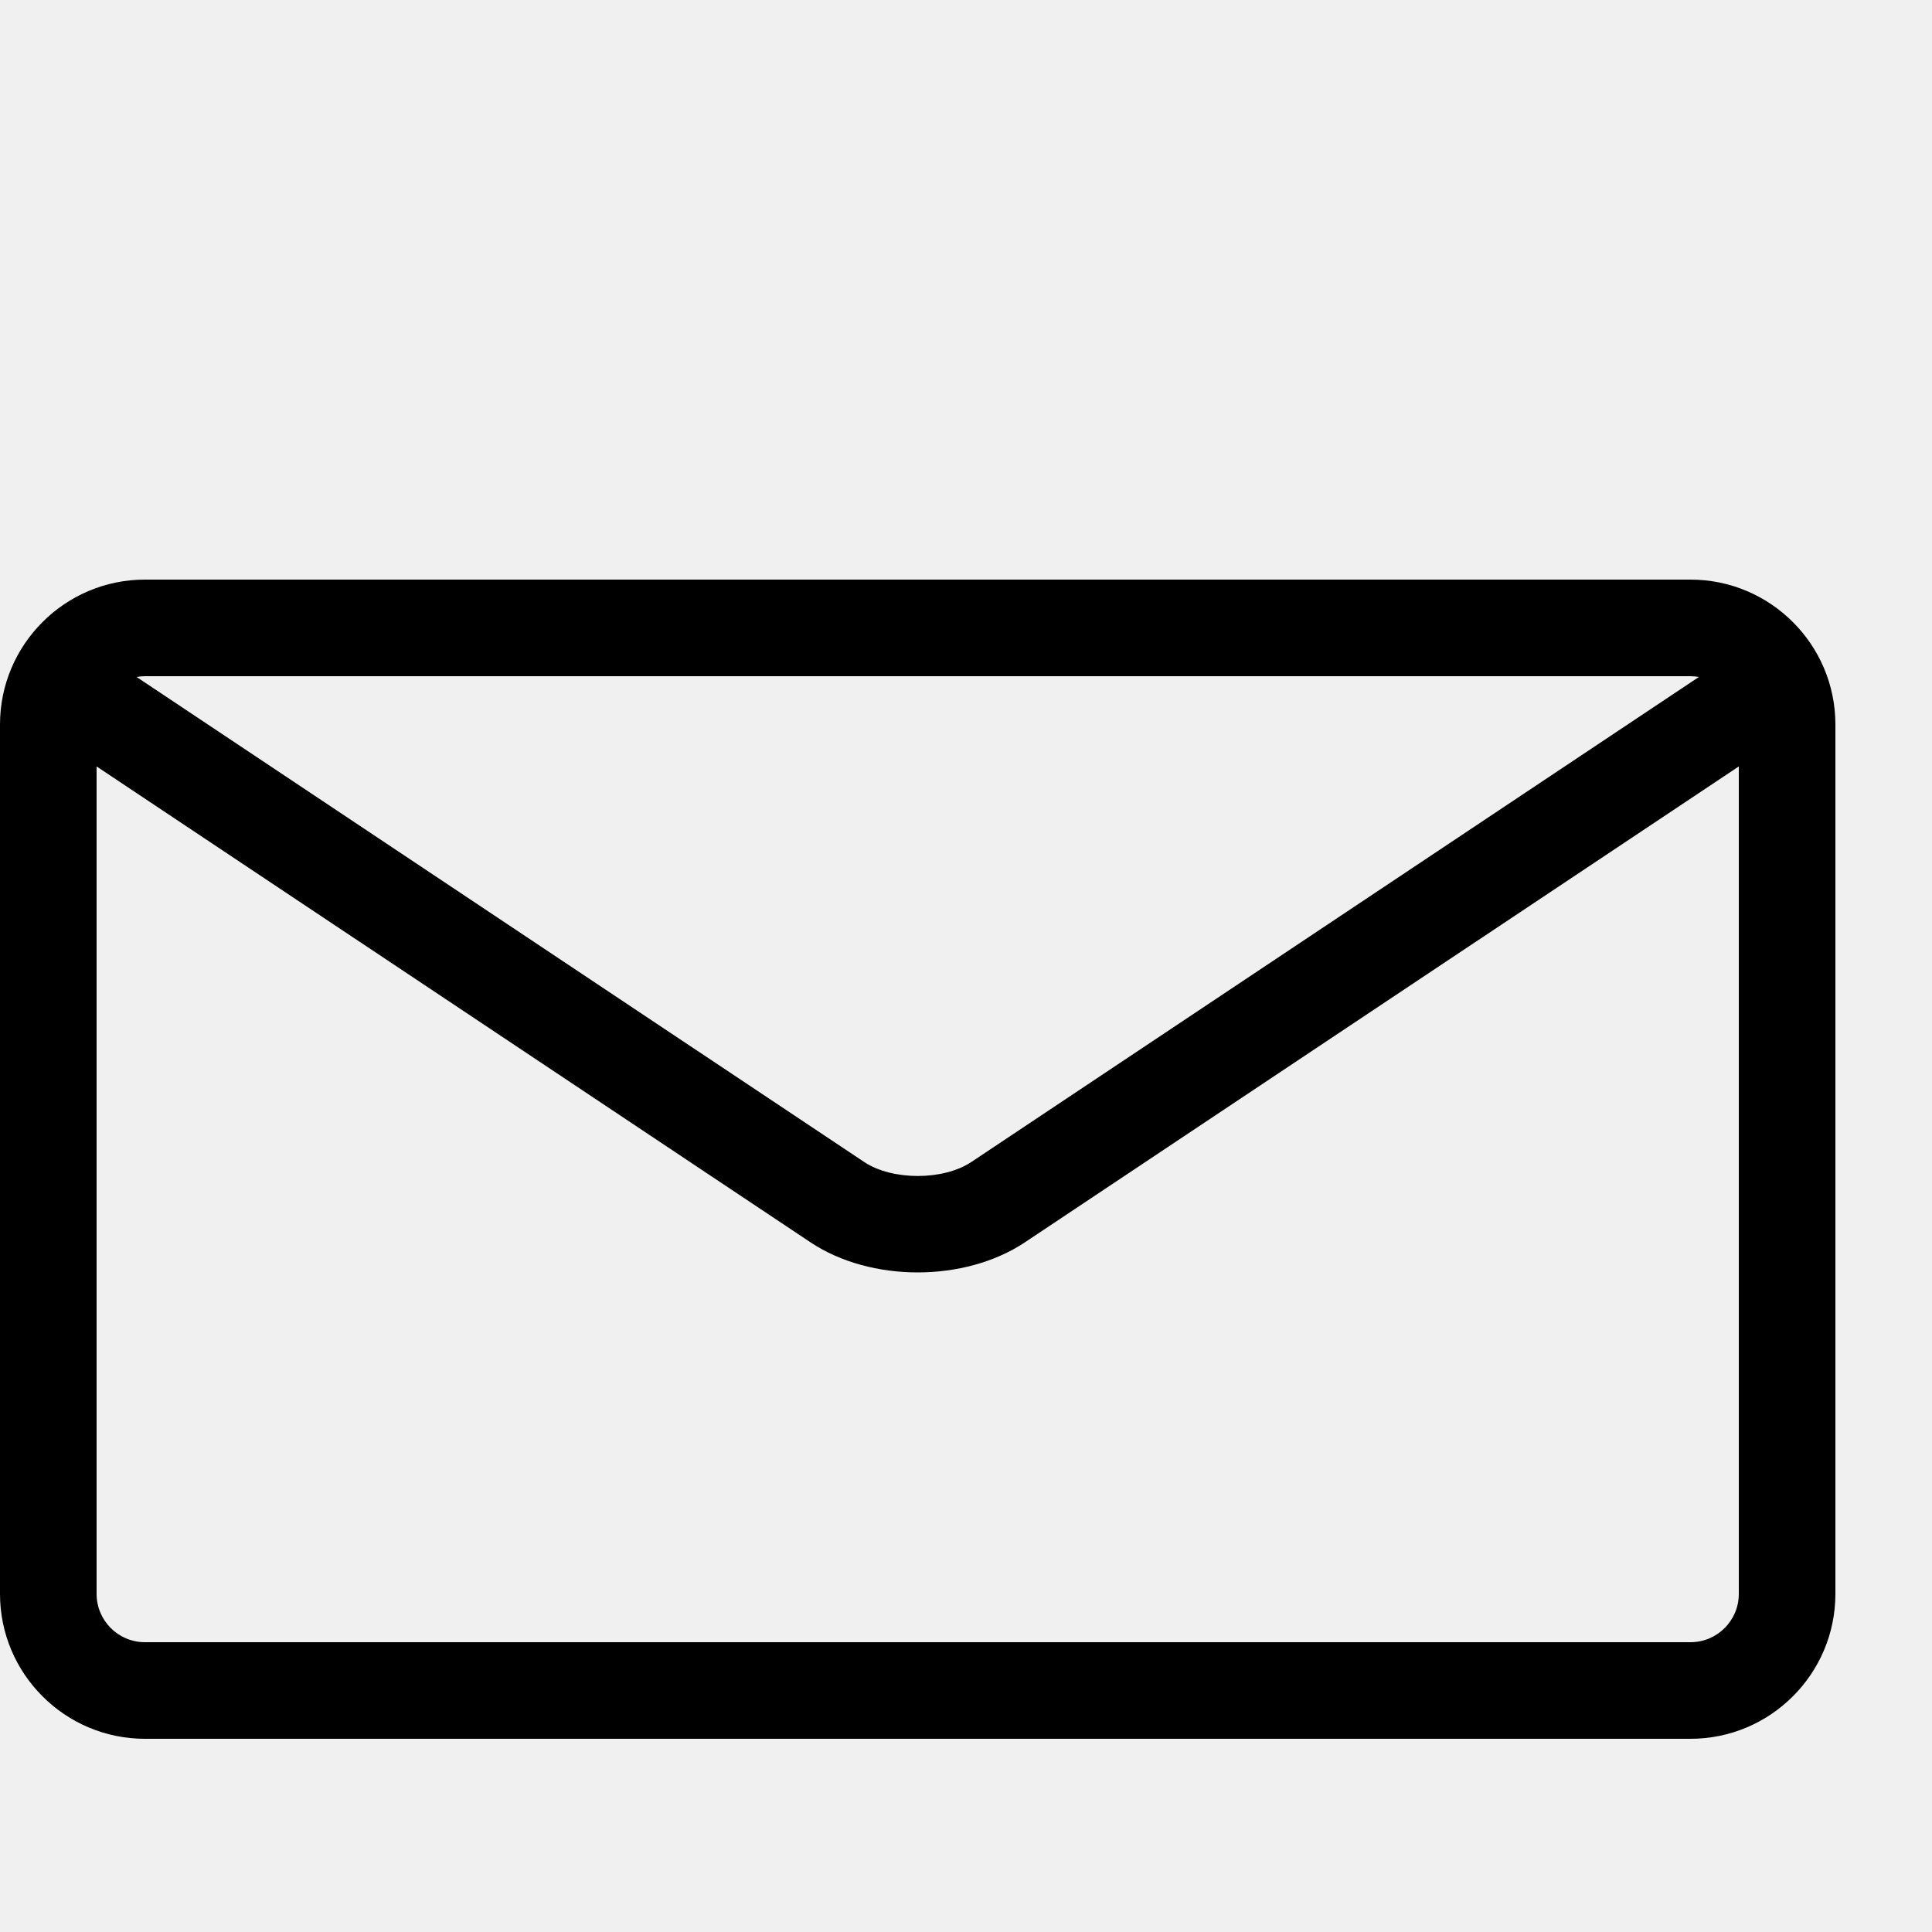
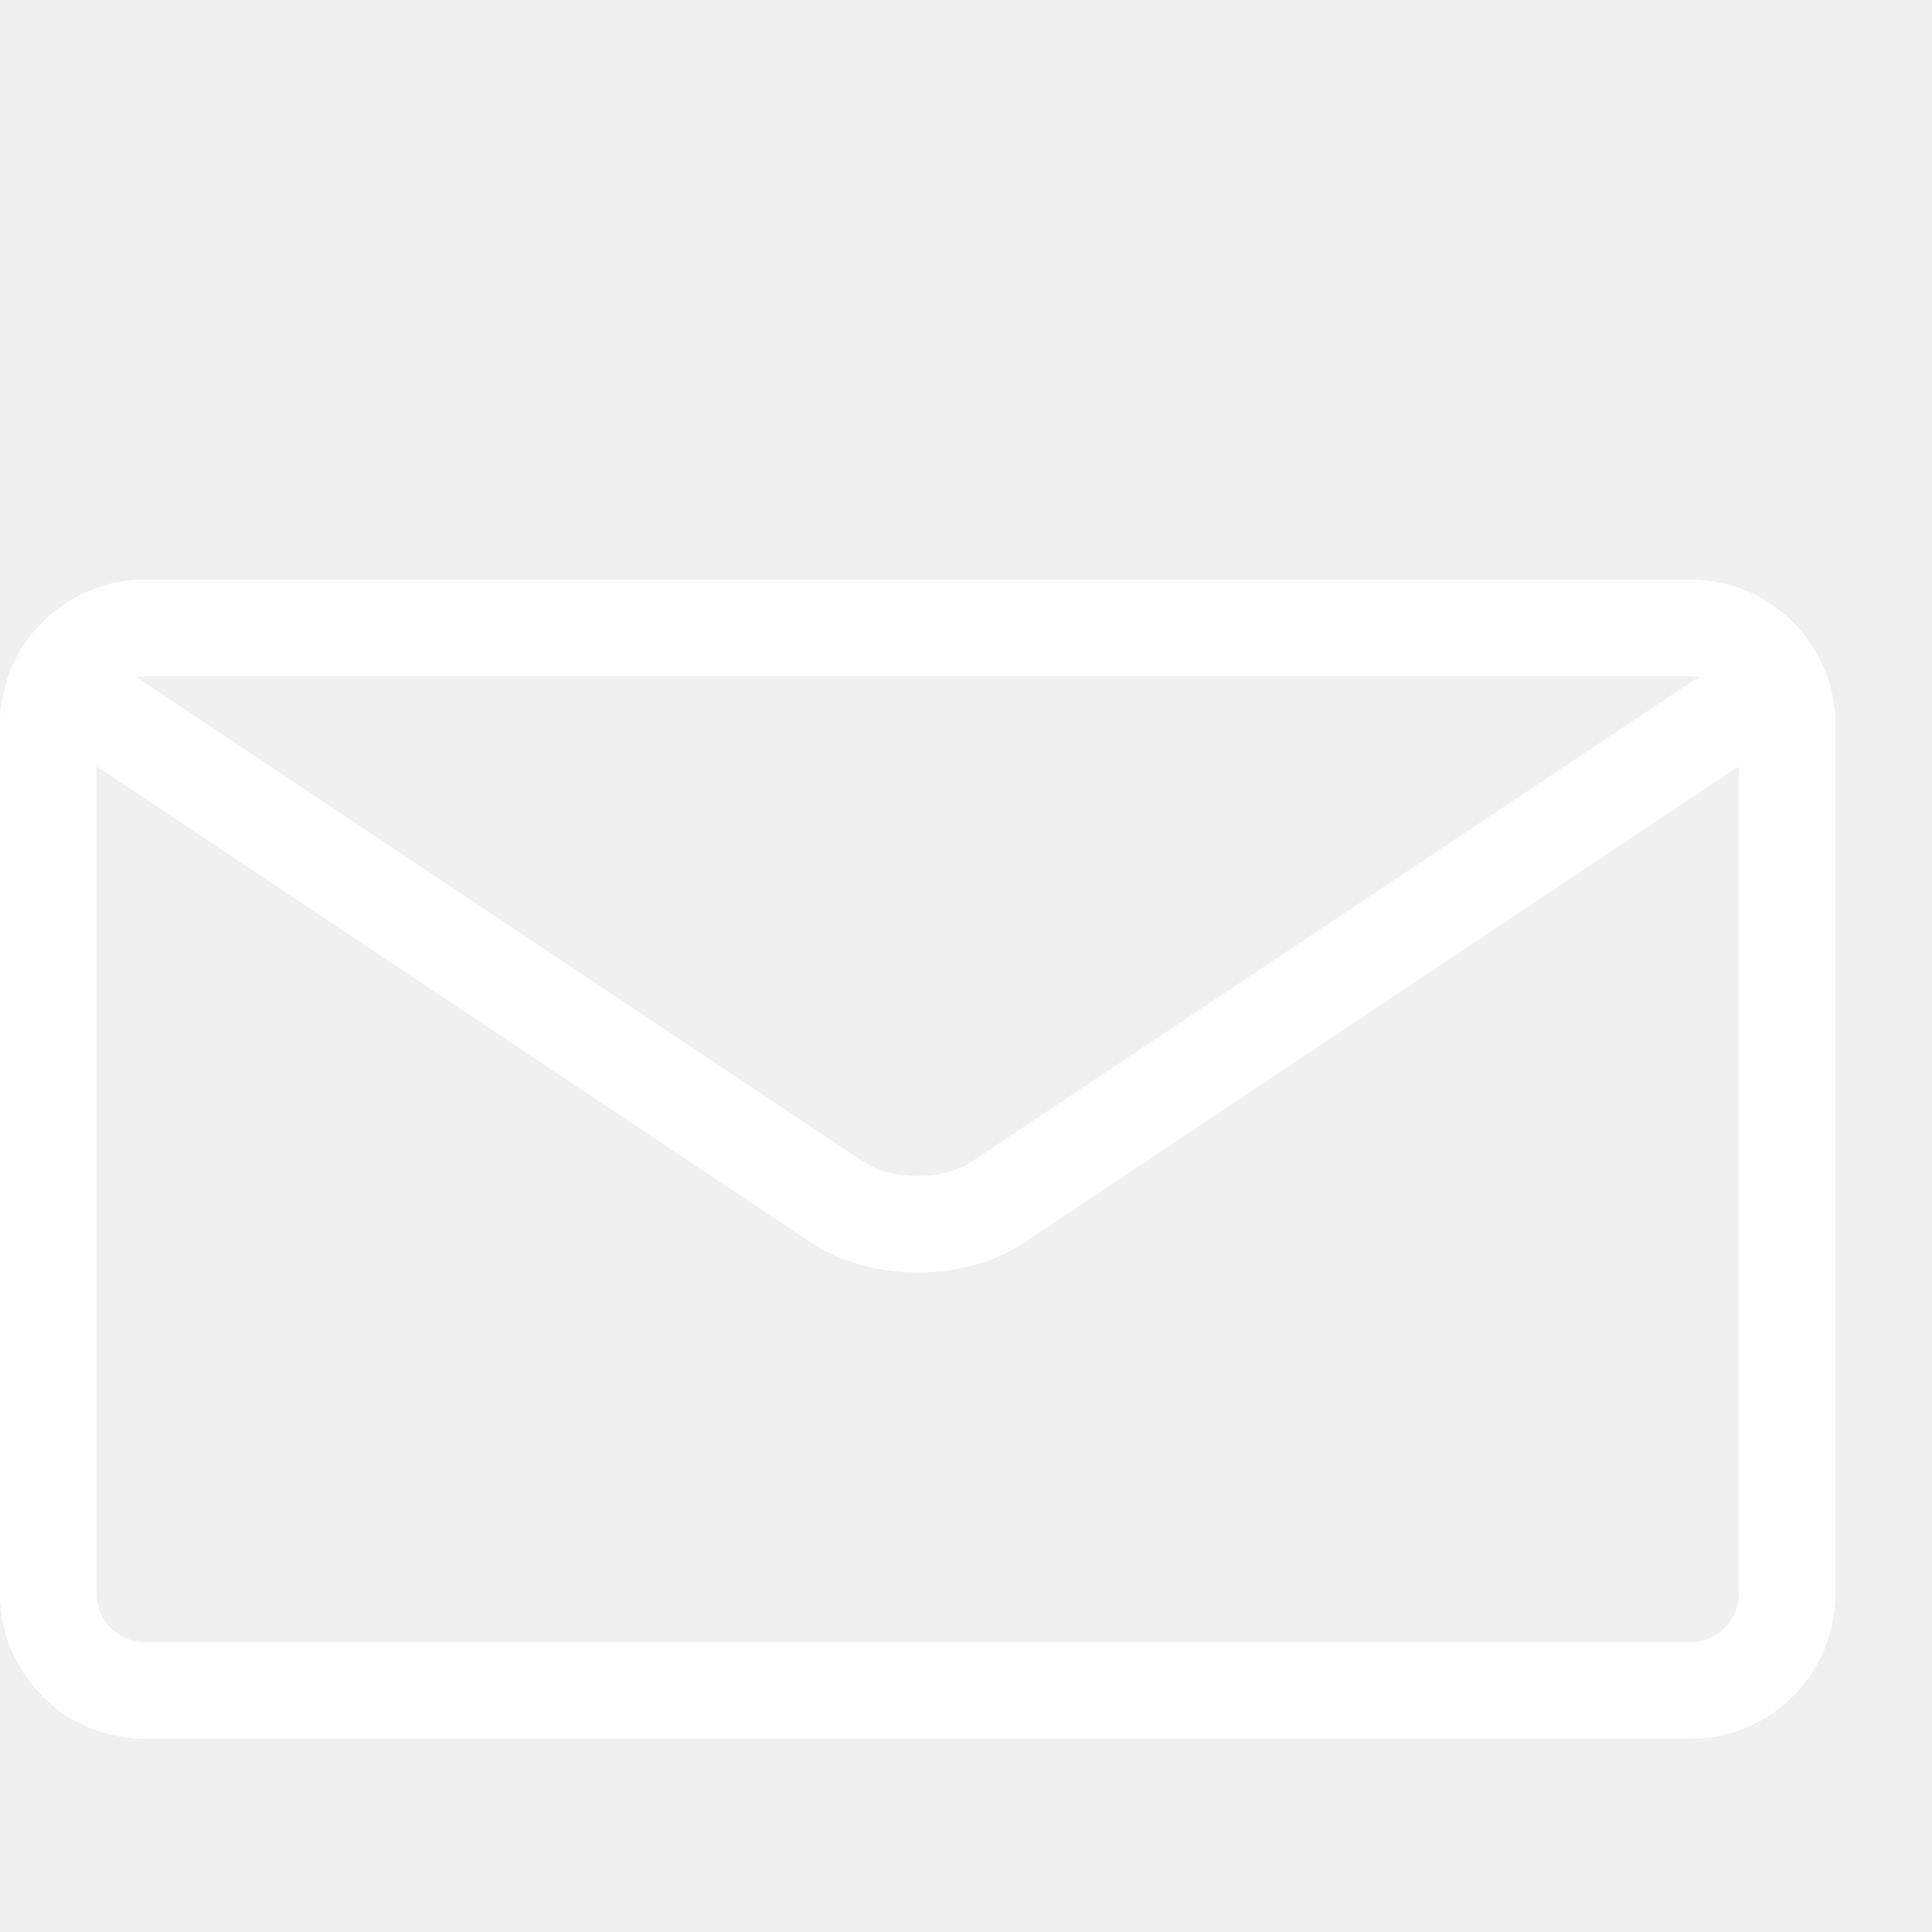
<svg xmlns="http://www.w3.org/2000/svg" version="1.1" width="20" height="20" viewBox="0 0 20 20">
-   <path fill="#000000" d="M17.5 6h-16c-0.827 0-1.5 0.673-1.5 1.5v9c0 0.827 0.673 1.5 1.5 1.5h16c0.827 0 1.5-0.673 1.5-1.5v-9c0-0.827-0.673-1.5-1.5-1.5zM17.5 7c0.030 0 0.058 0.003 0.087 0.008l-7.532 5.021c-0.29 0.193-0.819 0.193-1.109 0l-7.532-5.021c0.028-0.005 0.057-0.008 0.087-0.008h16zM17.5 17h-16c-0.276 0-0.5-0.224-0.5-0.5v-8.566l7.391 4.927c0.311 0.207 0.71 0.311 1.109 0.311s0.798-0.104 1.109-0.311l7.391-4.927v8.566c0 0.276-0.224 0.5-0.5 0.5z" />
+   <path fill="#ffffff" d="M17.5 6h-16c-0.827 0-1.5 0.673-1.5 1.5v9c0 0.827 0.673 1.5 1.5 1.5h16c0.827 0 1.5-0.673 1.5-1.5v-9c0-0.827-0.673-1.5-1.5-1.5zM17.5 7c0.030 0 0.058 0.003 0.087 0.008l-7.532 5.021c-0.29 0.193-0.819 0.193-1.109 0l-7.532-5.021c0.028-0.005 0.057-0.008 0.087-0.008h16zM17.5 17h-16c-0.276 0-0.5-0.224-0.5-0.5v-8.566l7.391 4.927c0.311 0.207 0.71 0.311 1.109 0.311s0.798-0.104 1.109-0.311l7.391-4.927v8.566c0 0.276-0.224 0.5-0.5 0.5z" />
</svg>
